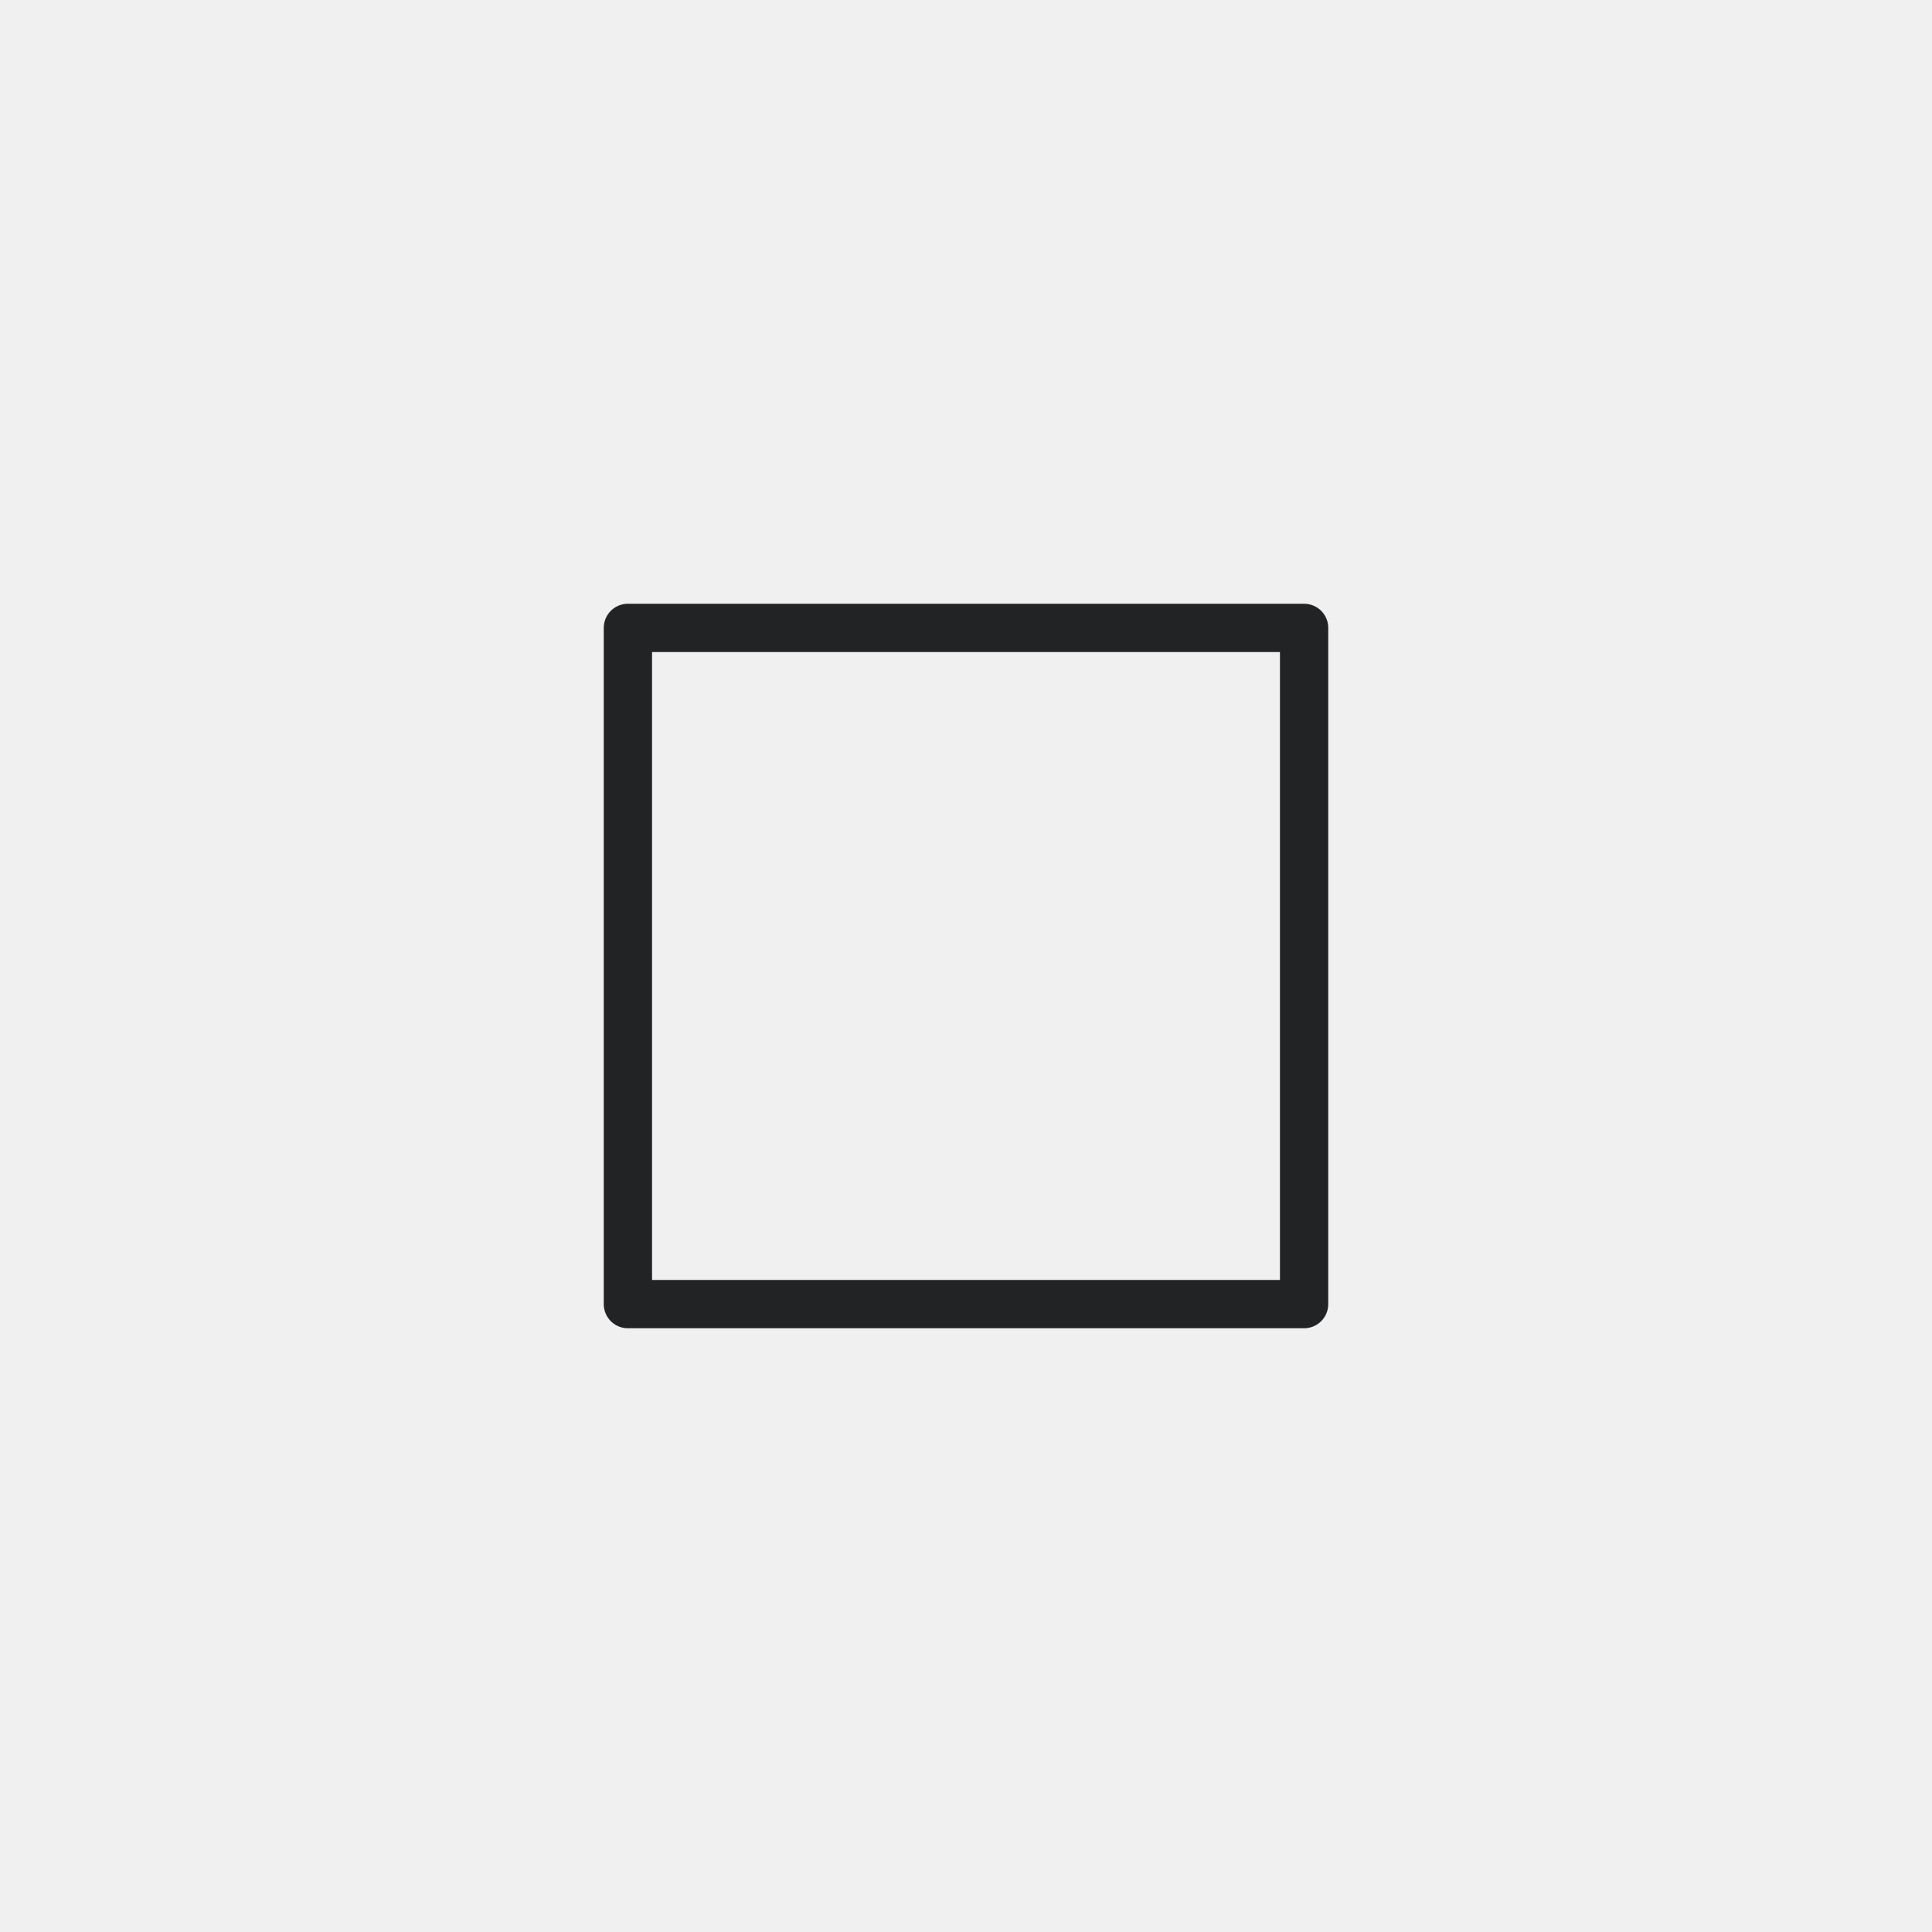
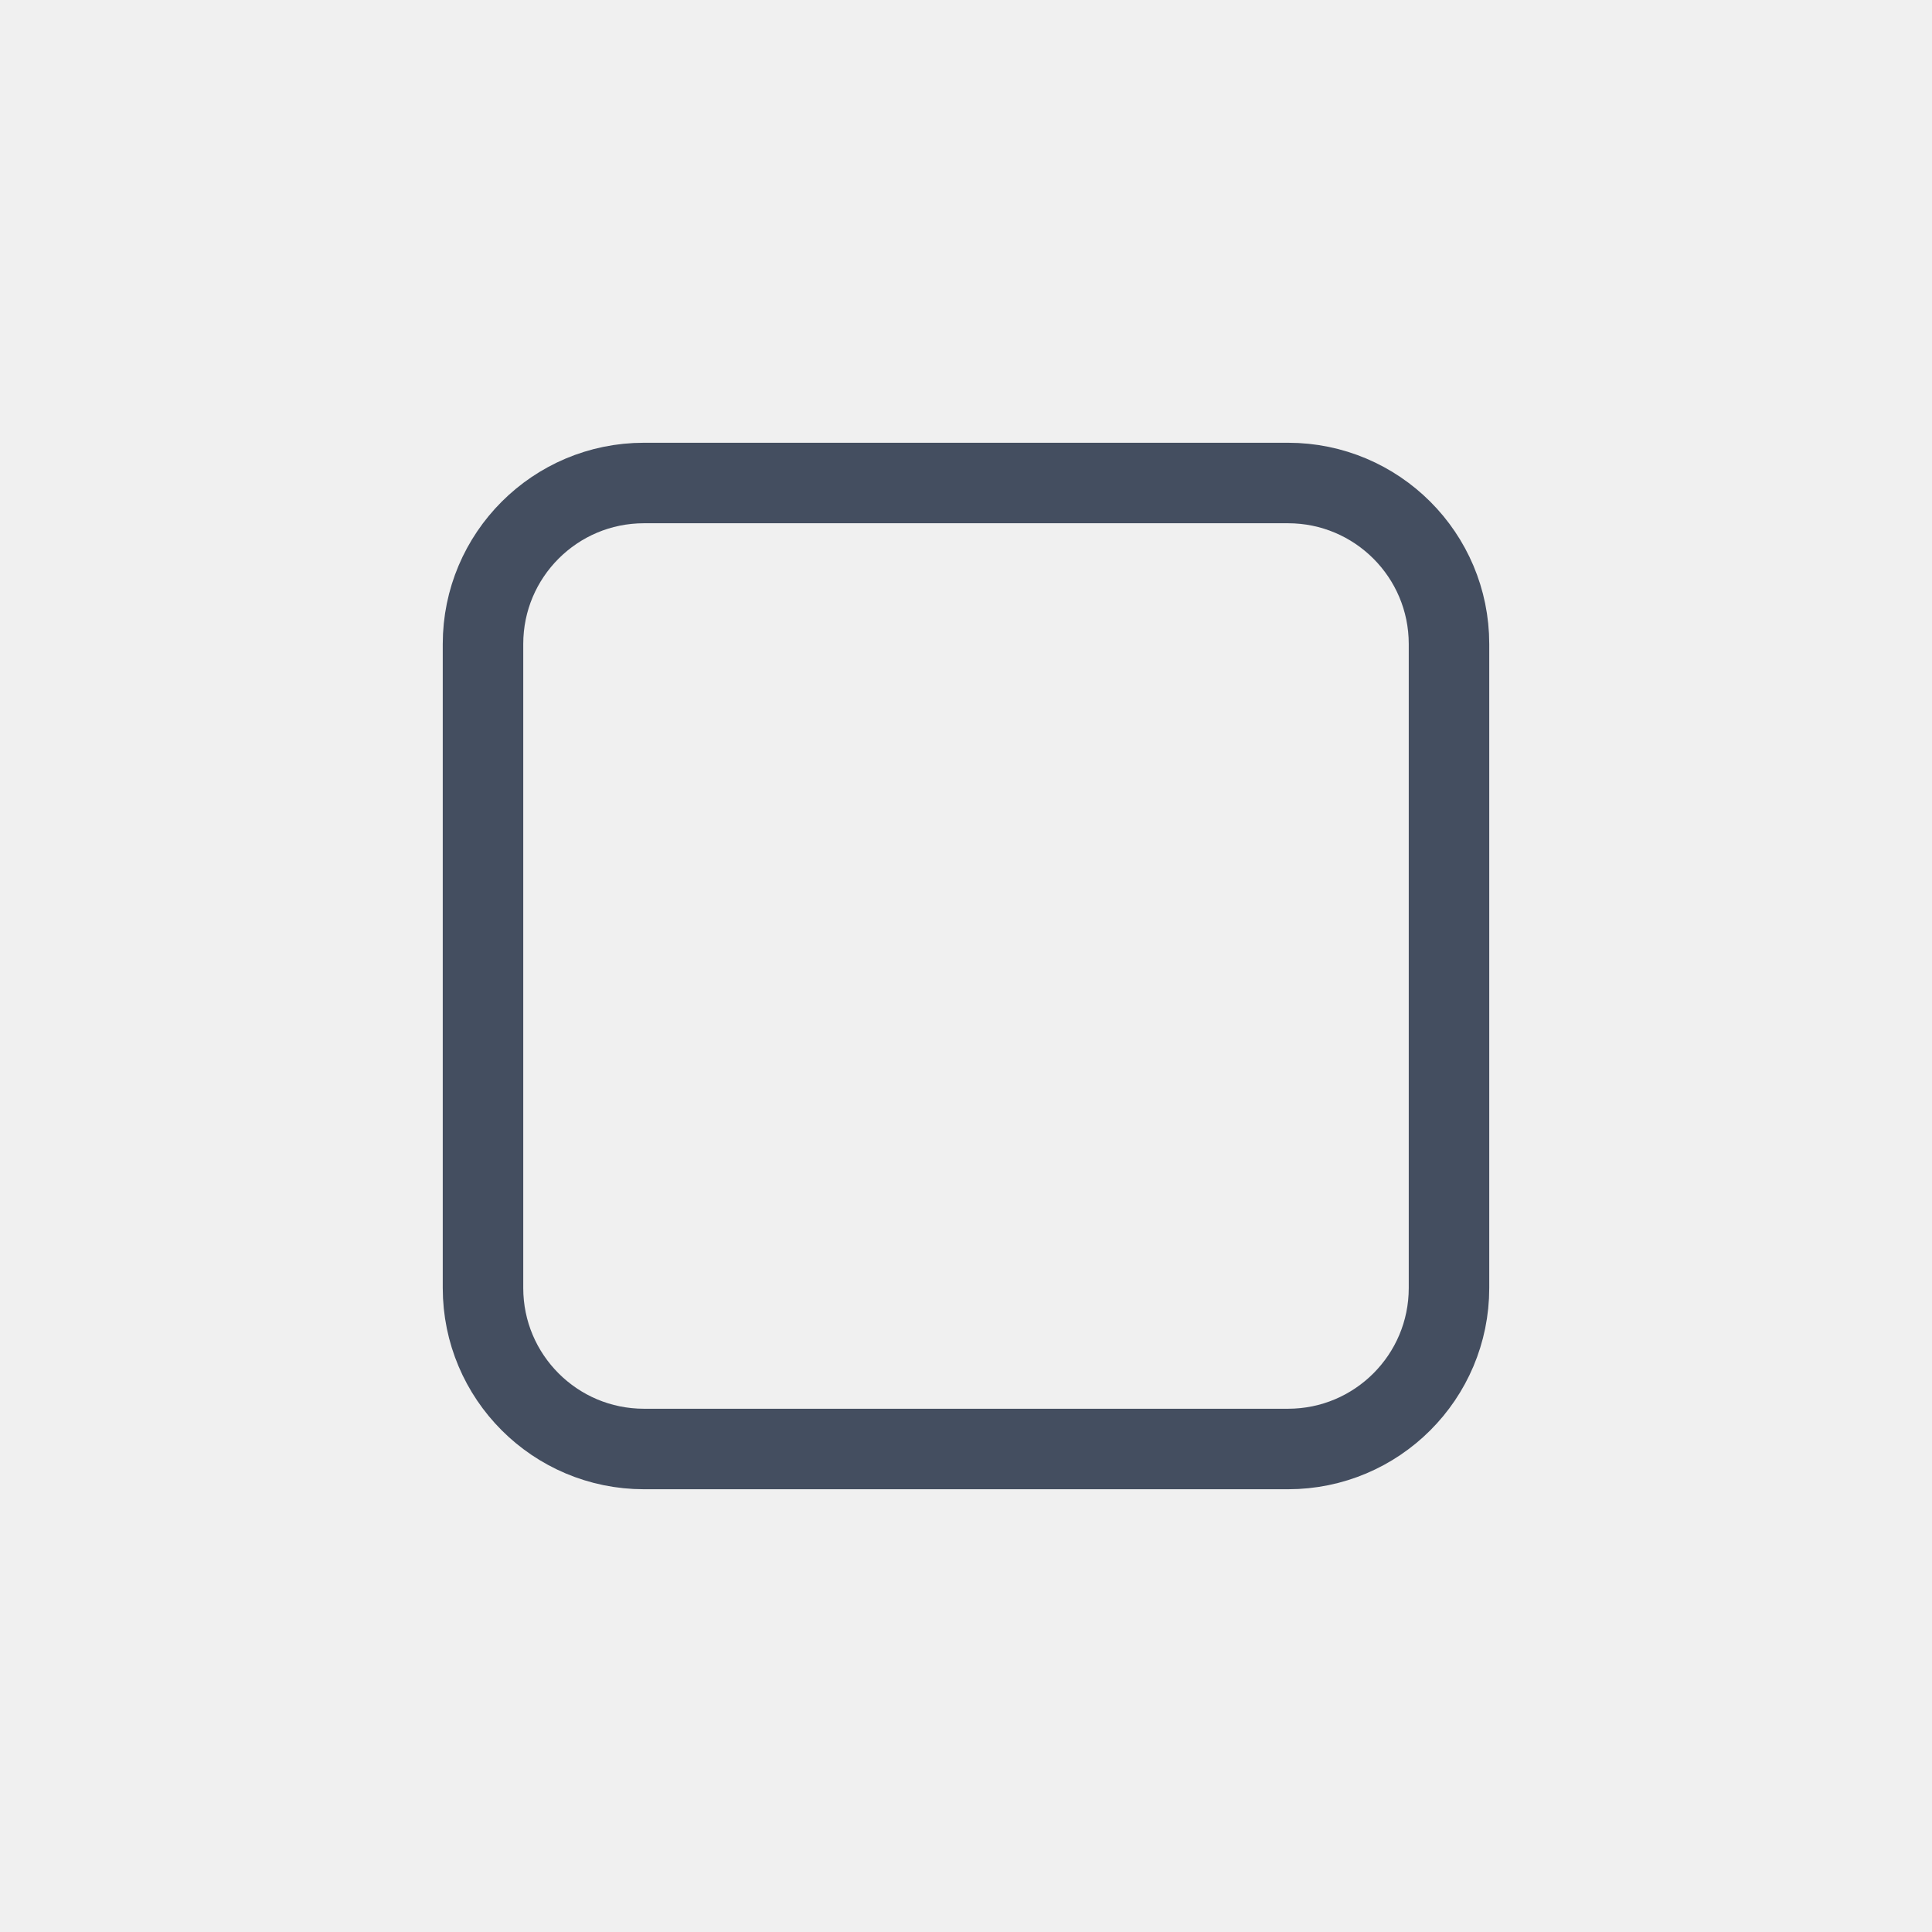
- <svg xmlns="http://www.w3.org/2000/svg" width="40px" height="40px" viewBox="0 0 40 40" version="1.1">
-   <g id="页面-4" stroke="none" stroke-width="1" fill="none" fill-rule="evenodd">
-     <g id="Whiteboard-Guidelines" transform="translate(-104, -295)">
-       <g id="shape" transform="translate(104, 295)">
-         <rect id="矩形备份-44" fill="#FFFFFF" opacity="0.01" x="0" y="0" width="40" height="40" rx="2" />
-         <rect id="矩形" stroke="#212324" stroke-linejoin="round" x="13" y="13" width="14" height="14" />
+ <svg xmlns="http://www.w3.org/2000/svg" width="24px" height="24px" viewBox="0 0 24 24" version="1.1">
+   <g id="页面-1" stroke="none" stroke-width="1" fill="none" fill-rule="evenodd" stroke-linejoin="round">
+     <g id="切图" transform="translate(-8, -332)" stroke="#444E60">
+       <g id="folder备份" transform="translate(8, 332)">
+         <rect id="矩形" x="6" y="6" width="12" height="12" rx="2" />
      </g>
    </g>
  </g>
</svg>
